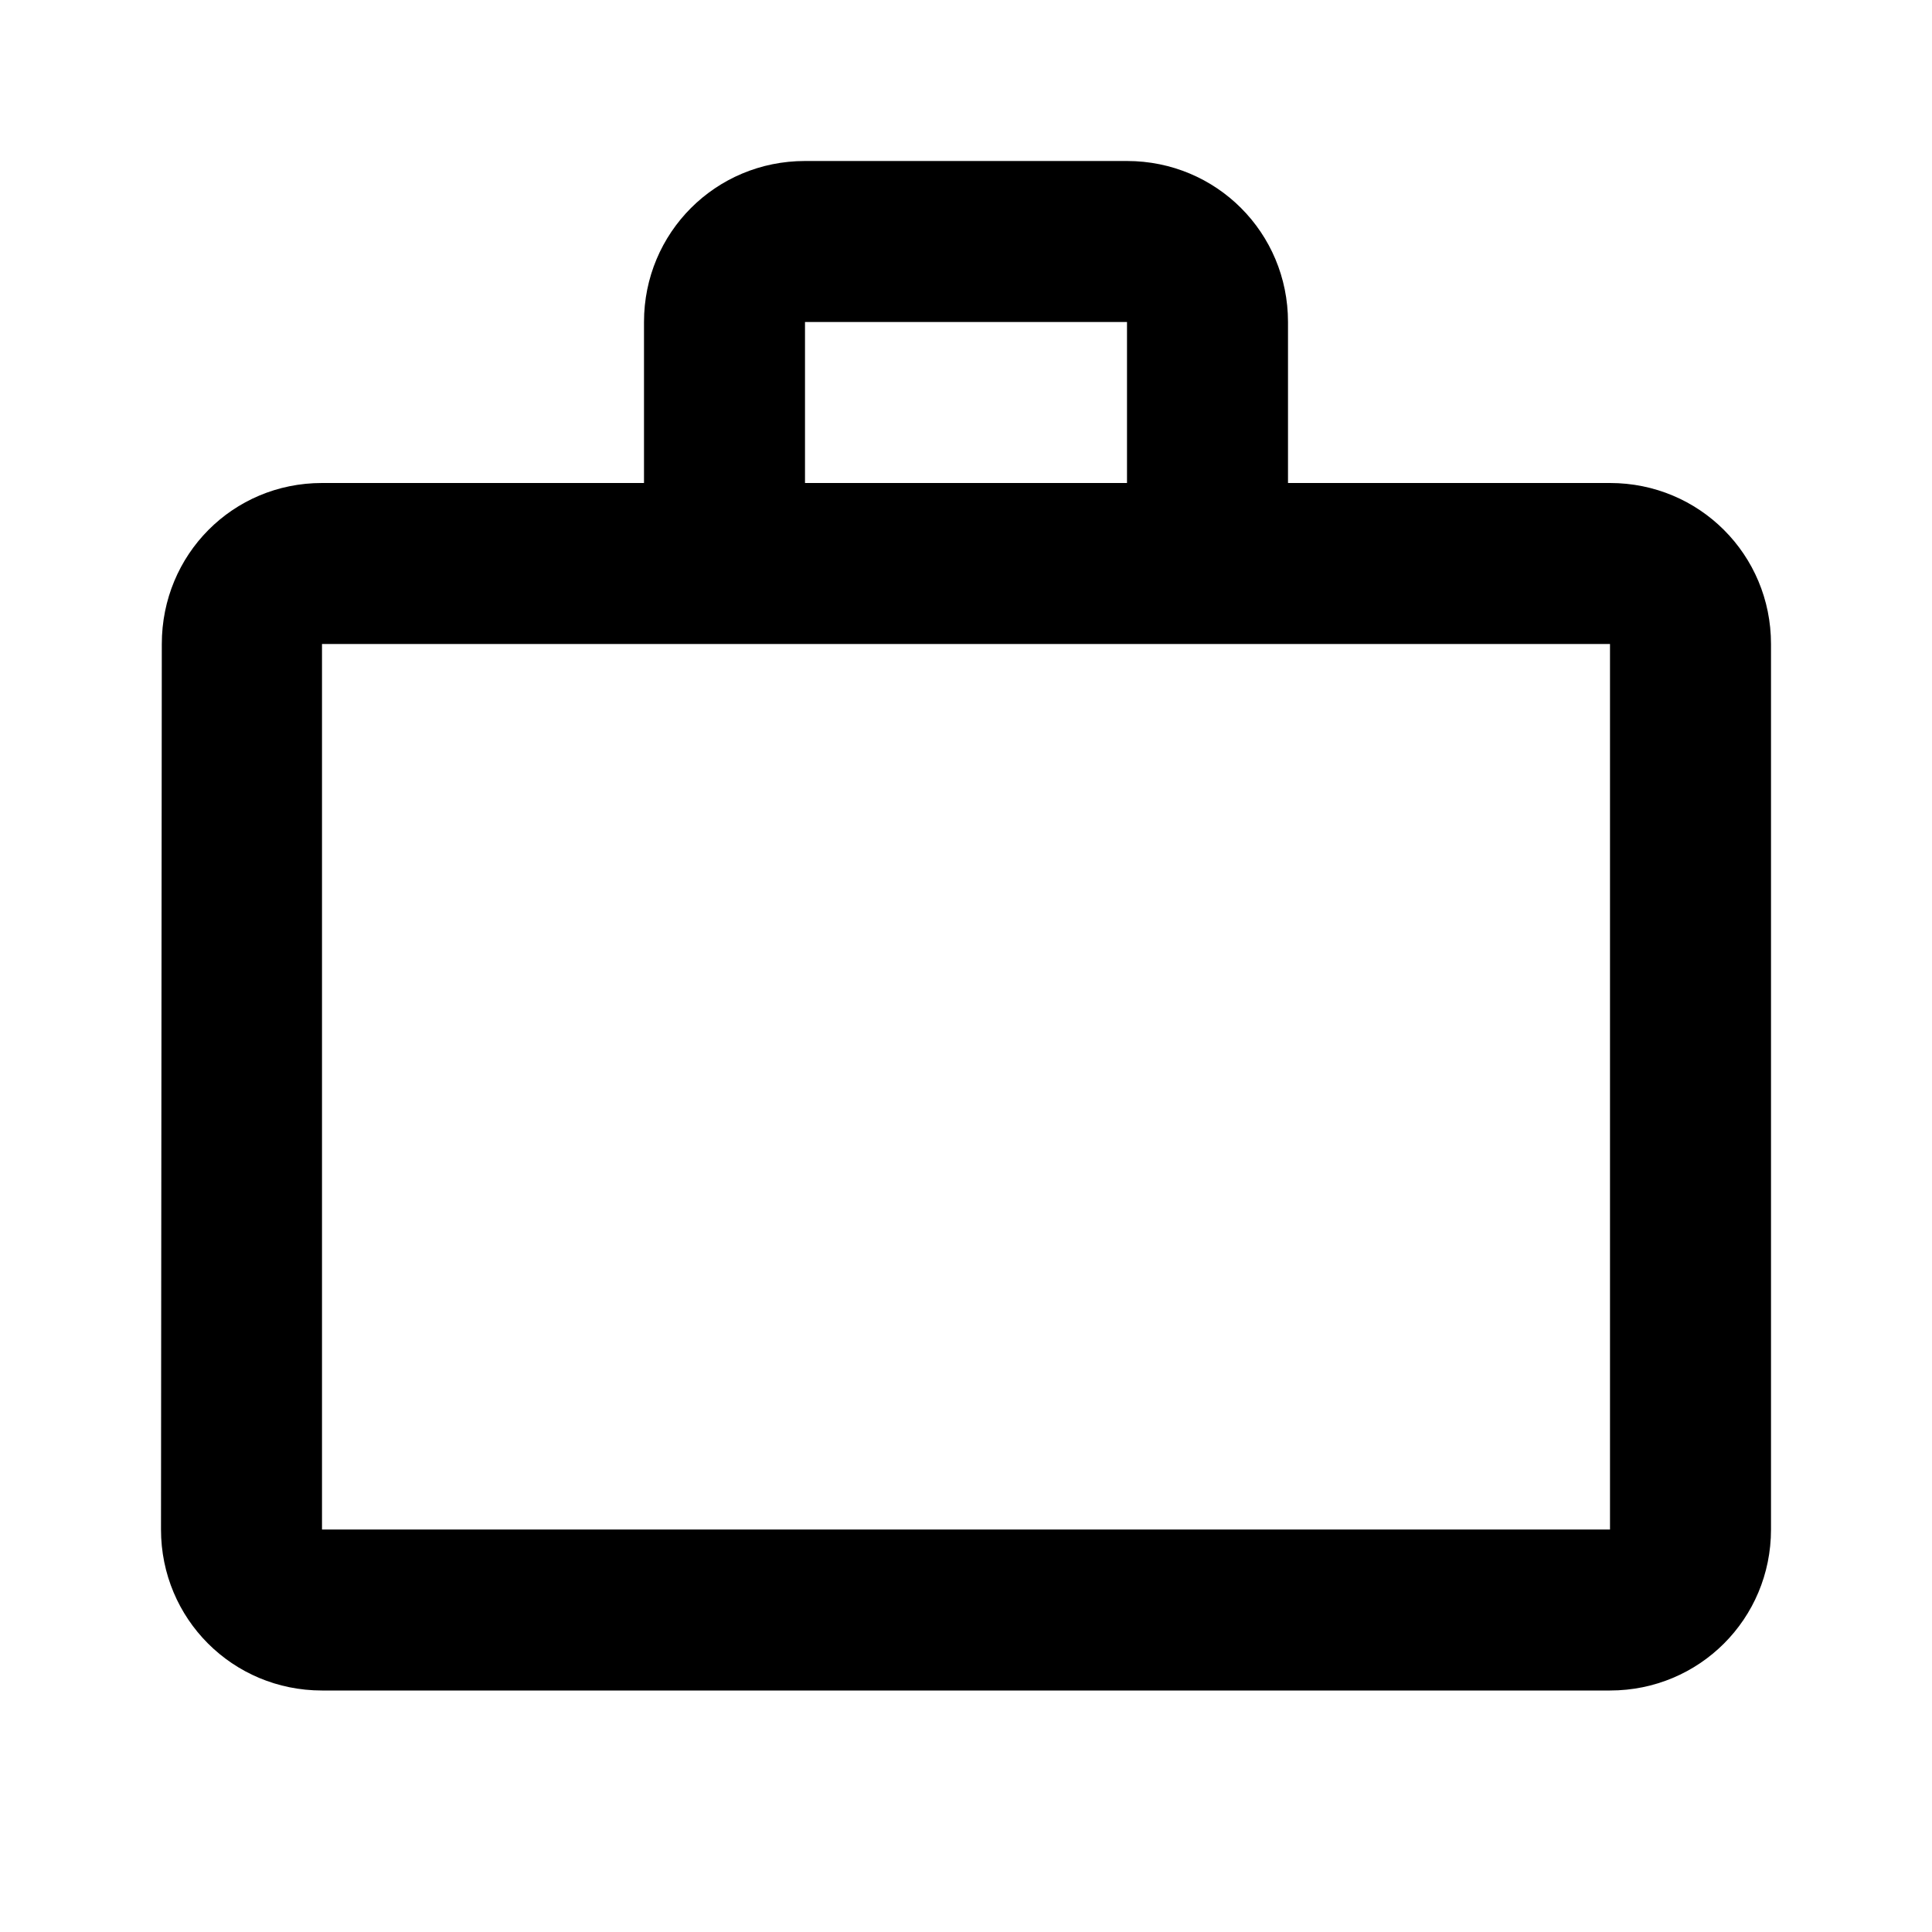
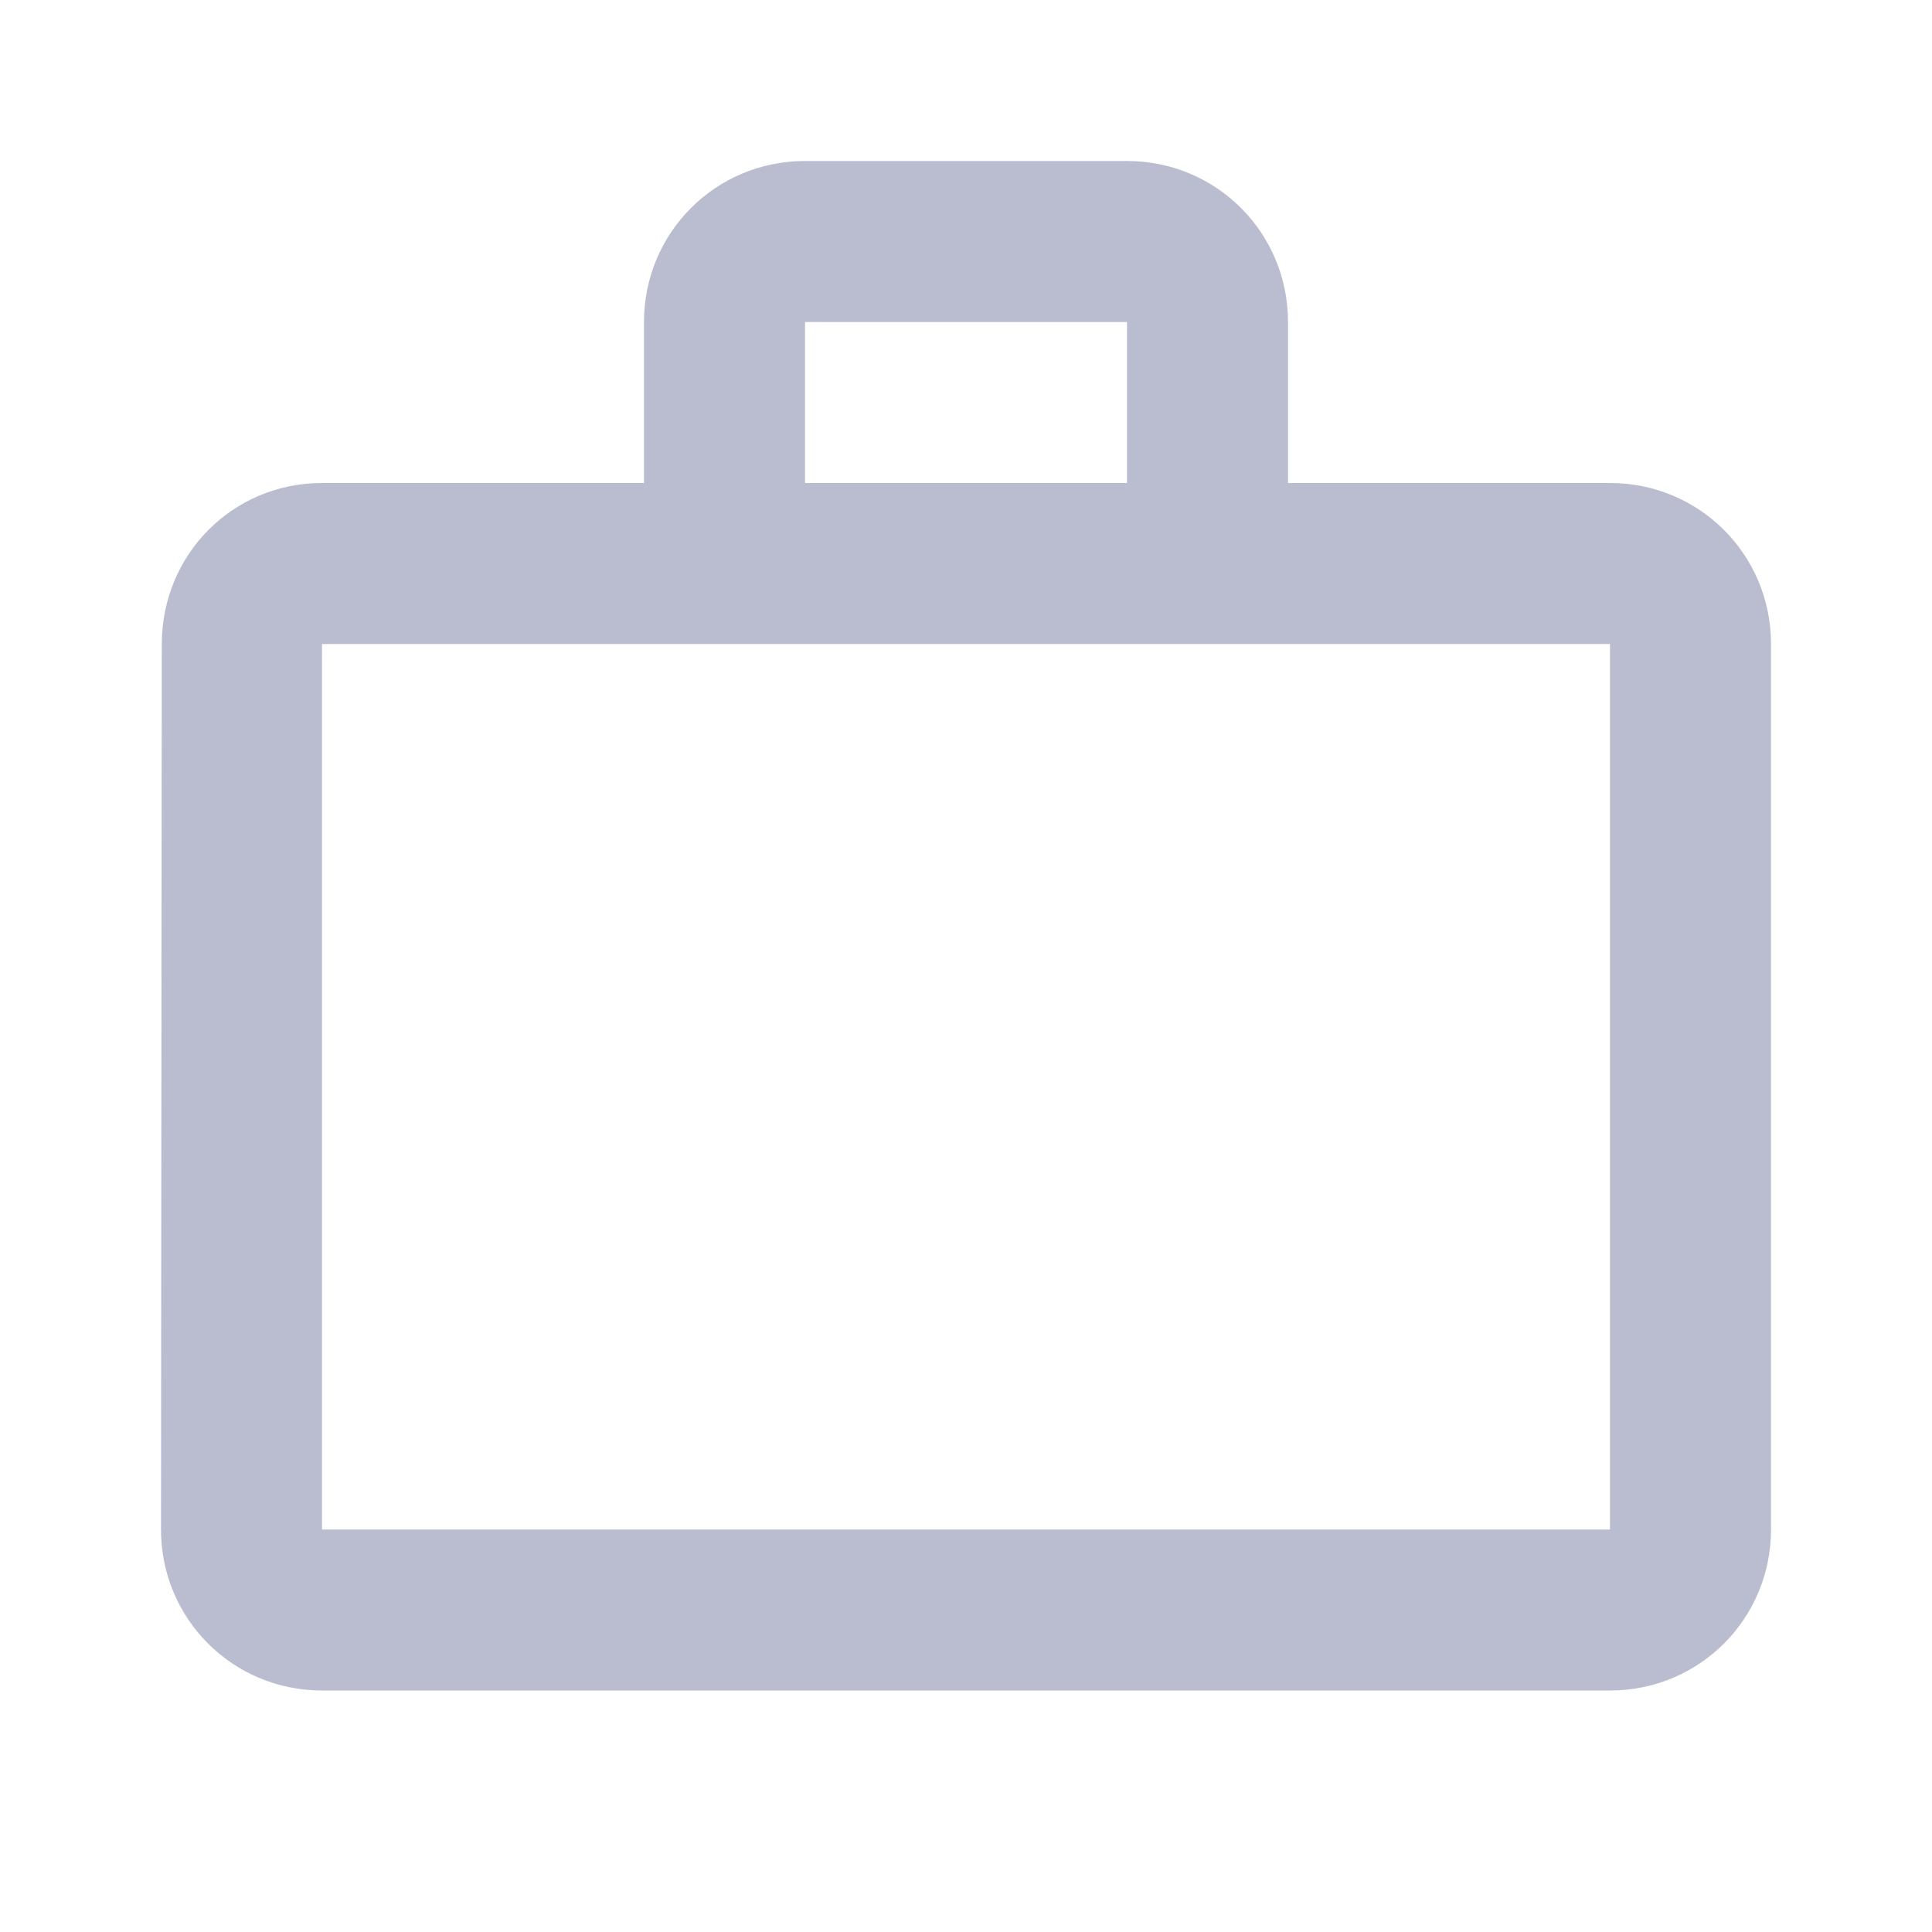
- <svg xmlns="http://www.w3.org/2000/svg" height="24" viewBox="0 0 24 24" width="24">
+ <svg xmlns="http://www.w3.org/2000/svg" fill="#B9BDCF" height="24" viewBox="0 0 24 24" width="24">
  <path d="M0 0h24v24H0z" fill="none" />
  <path d="M14 6V4h-4v2h4zM4 8v11h16V8H4zm16-2c1.11 0 2 .89 2 2v11c0 1.11-.89 2-2 2H4c-1.11 0-2-.89-2-2l.01-11c0-1.11.88-2 1.99-2h4V4c0-1.11.89-2 2-2h4c1.11 0 2 .89 2 2v2h4z" fill-rule="evenodd" />
</svg>
